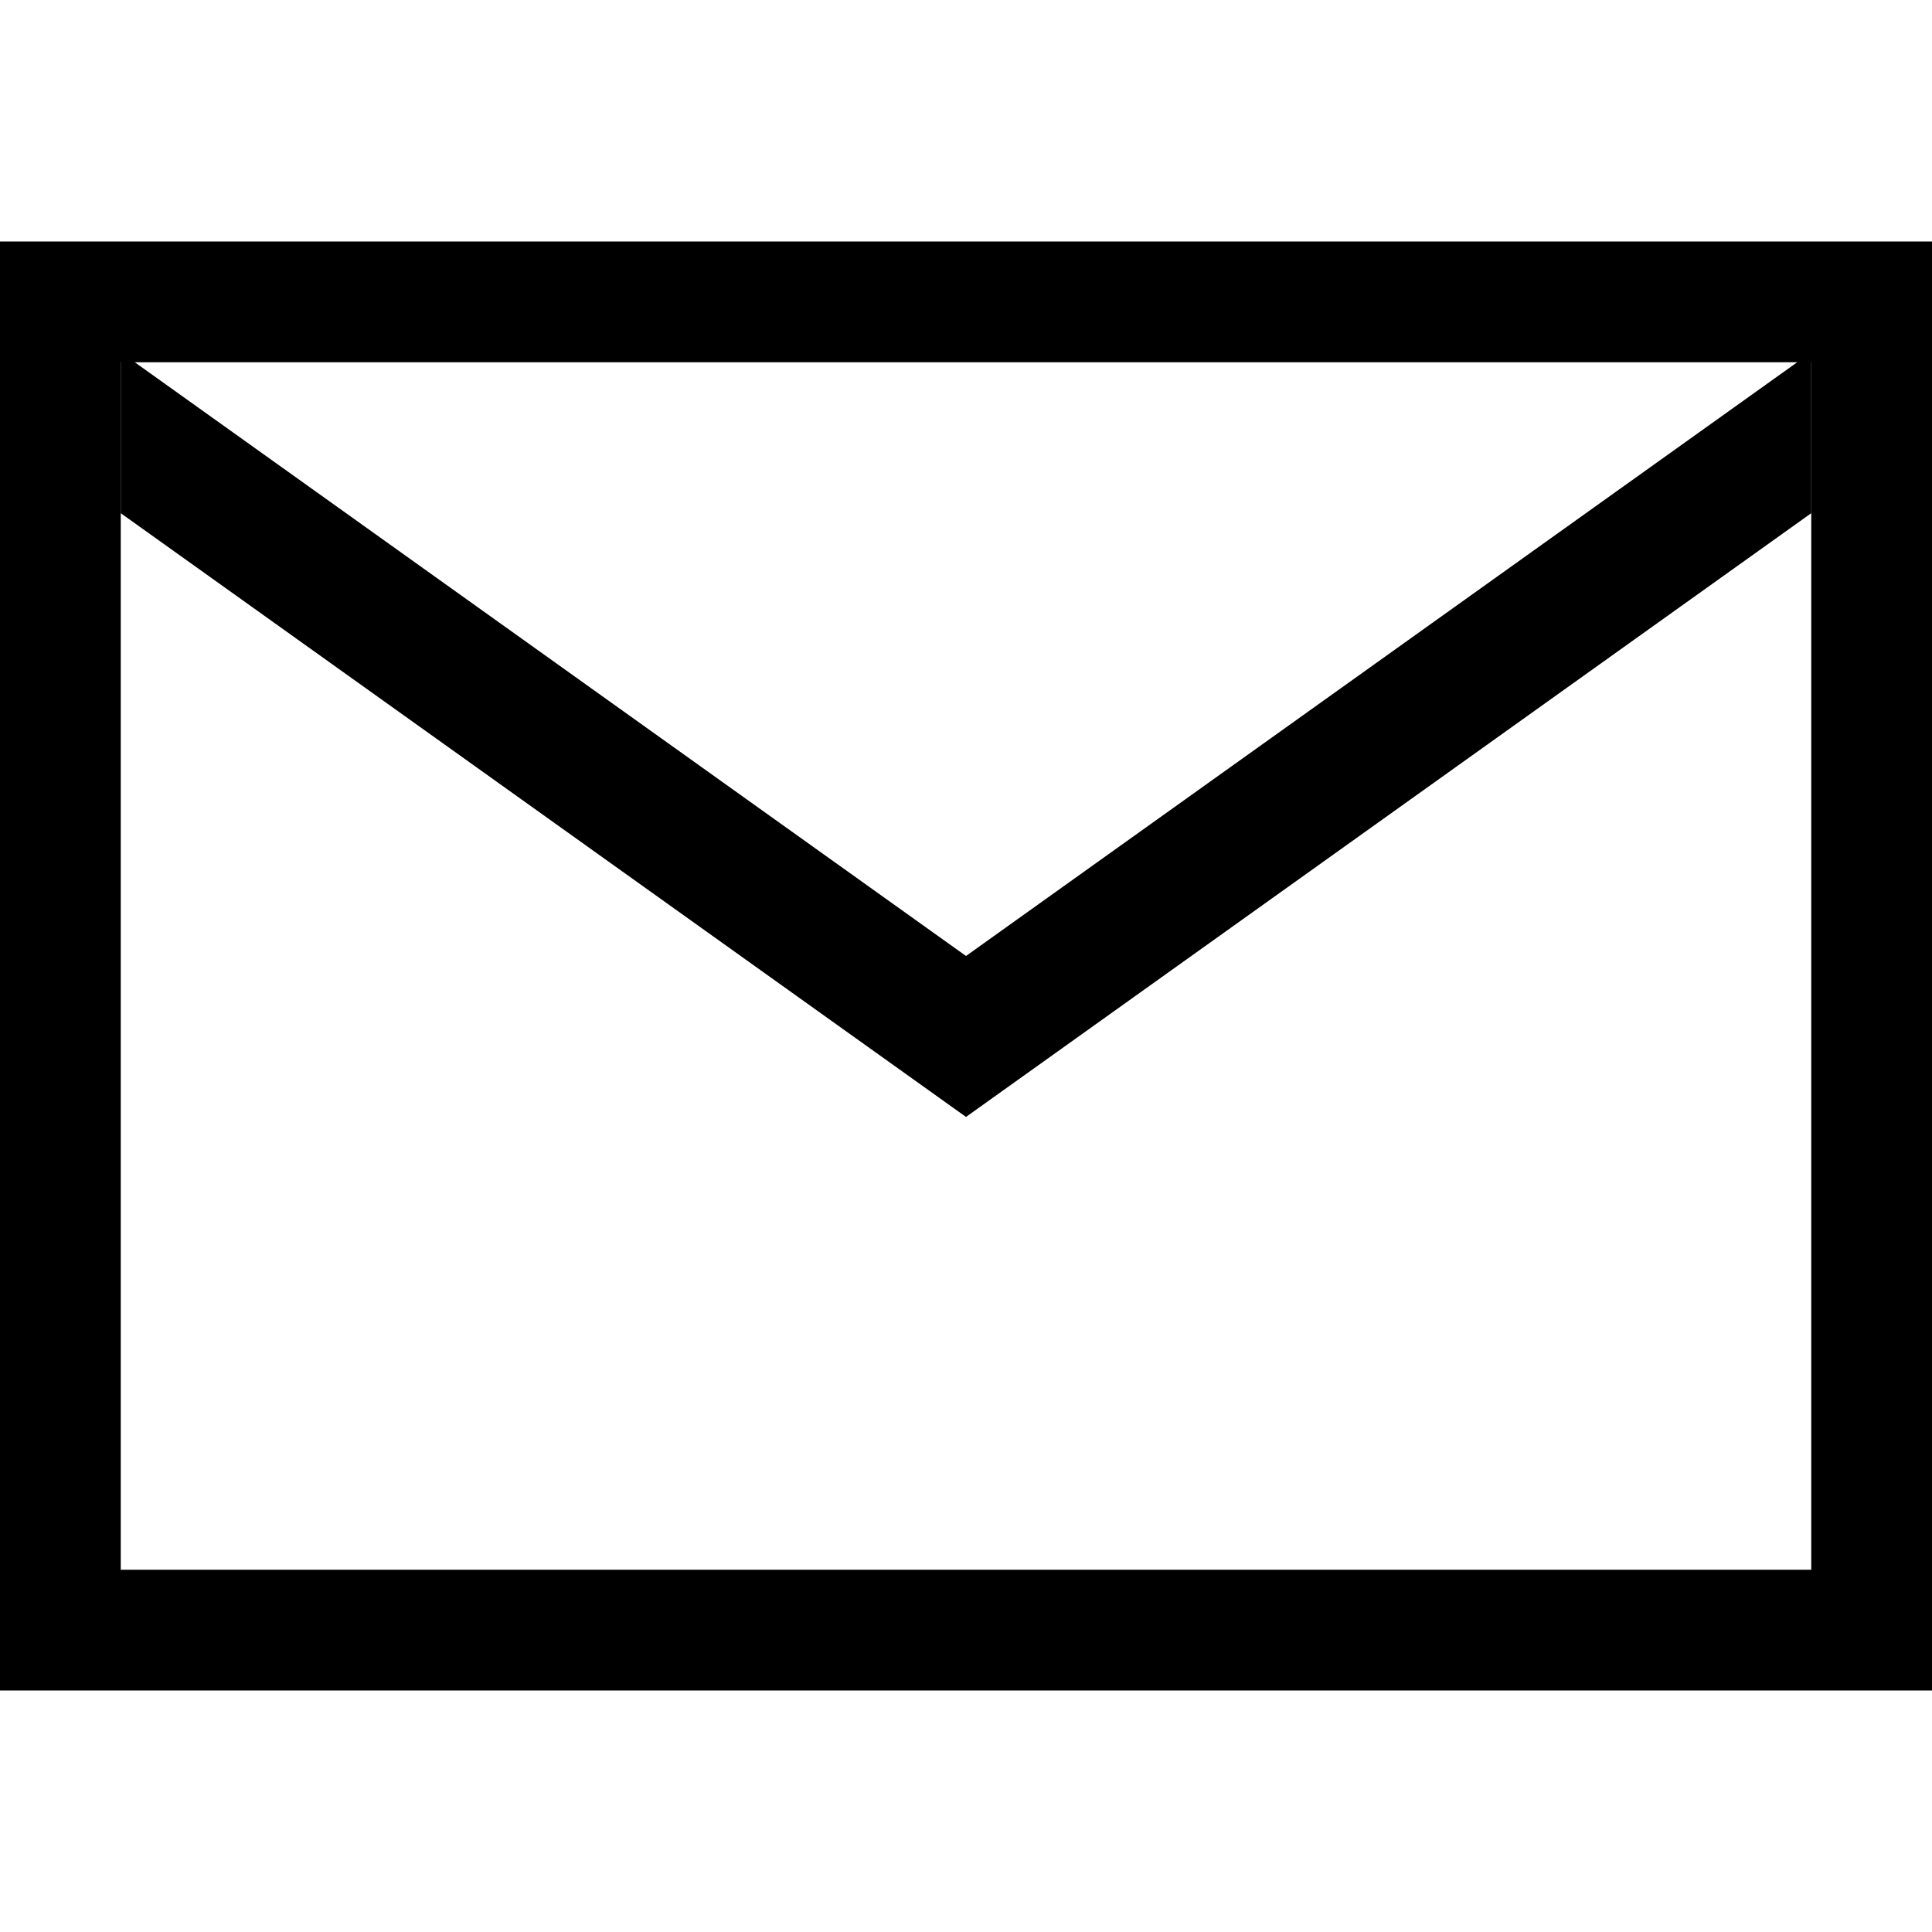
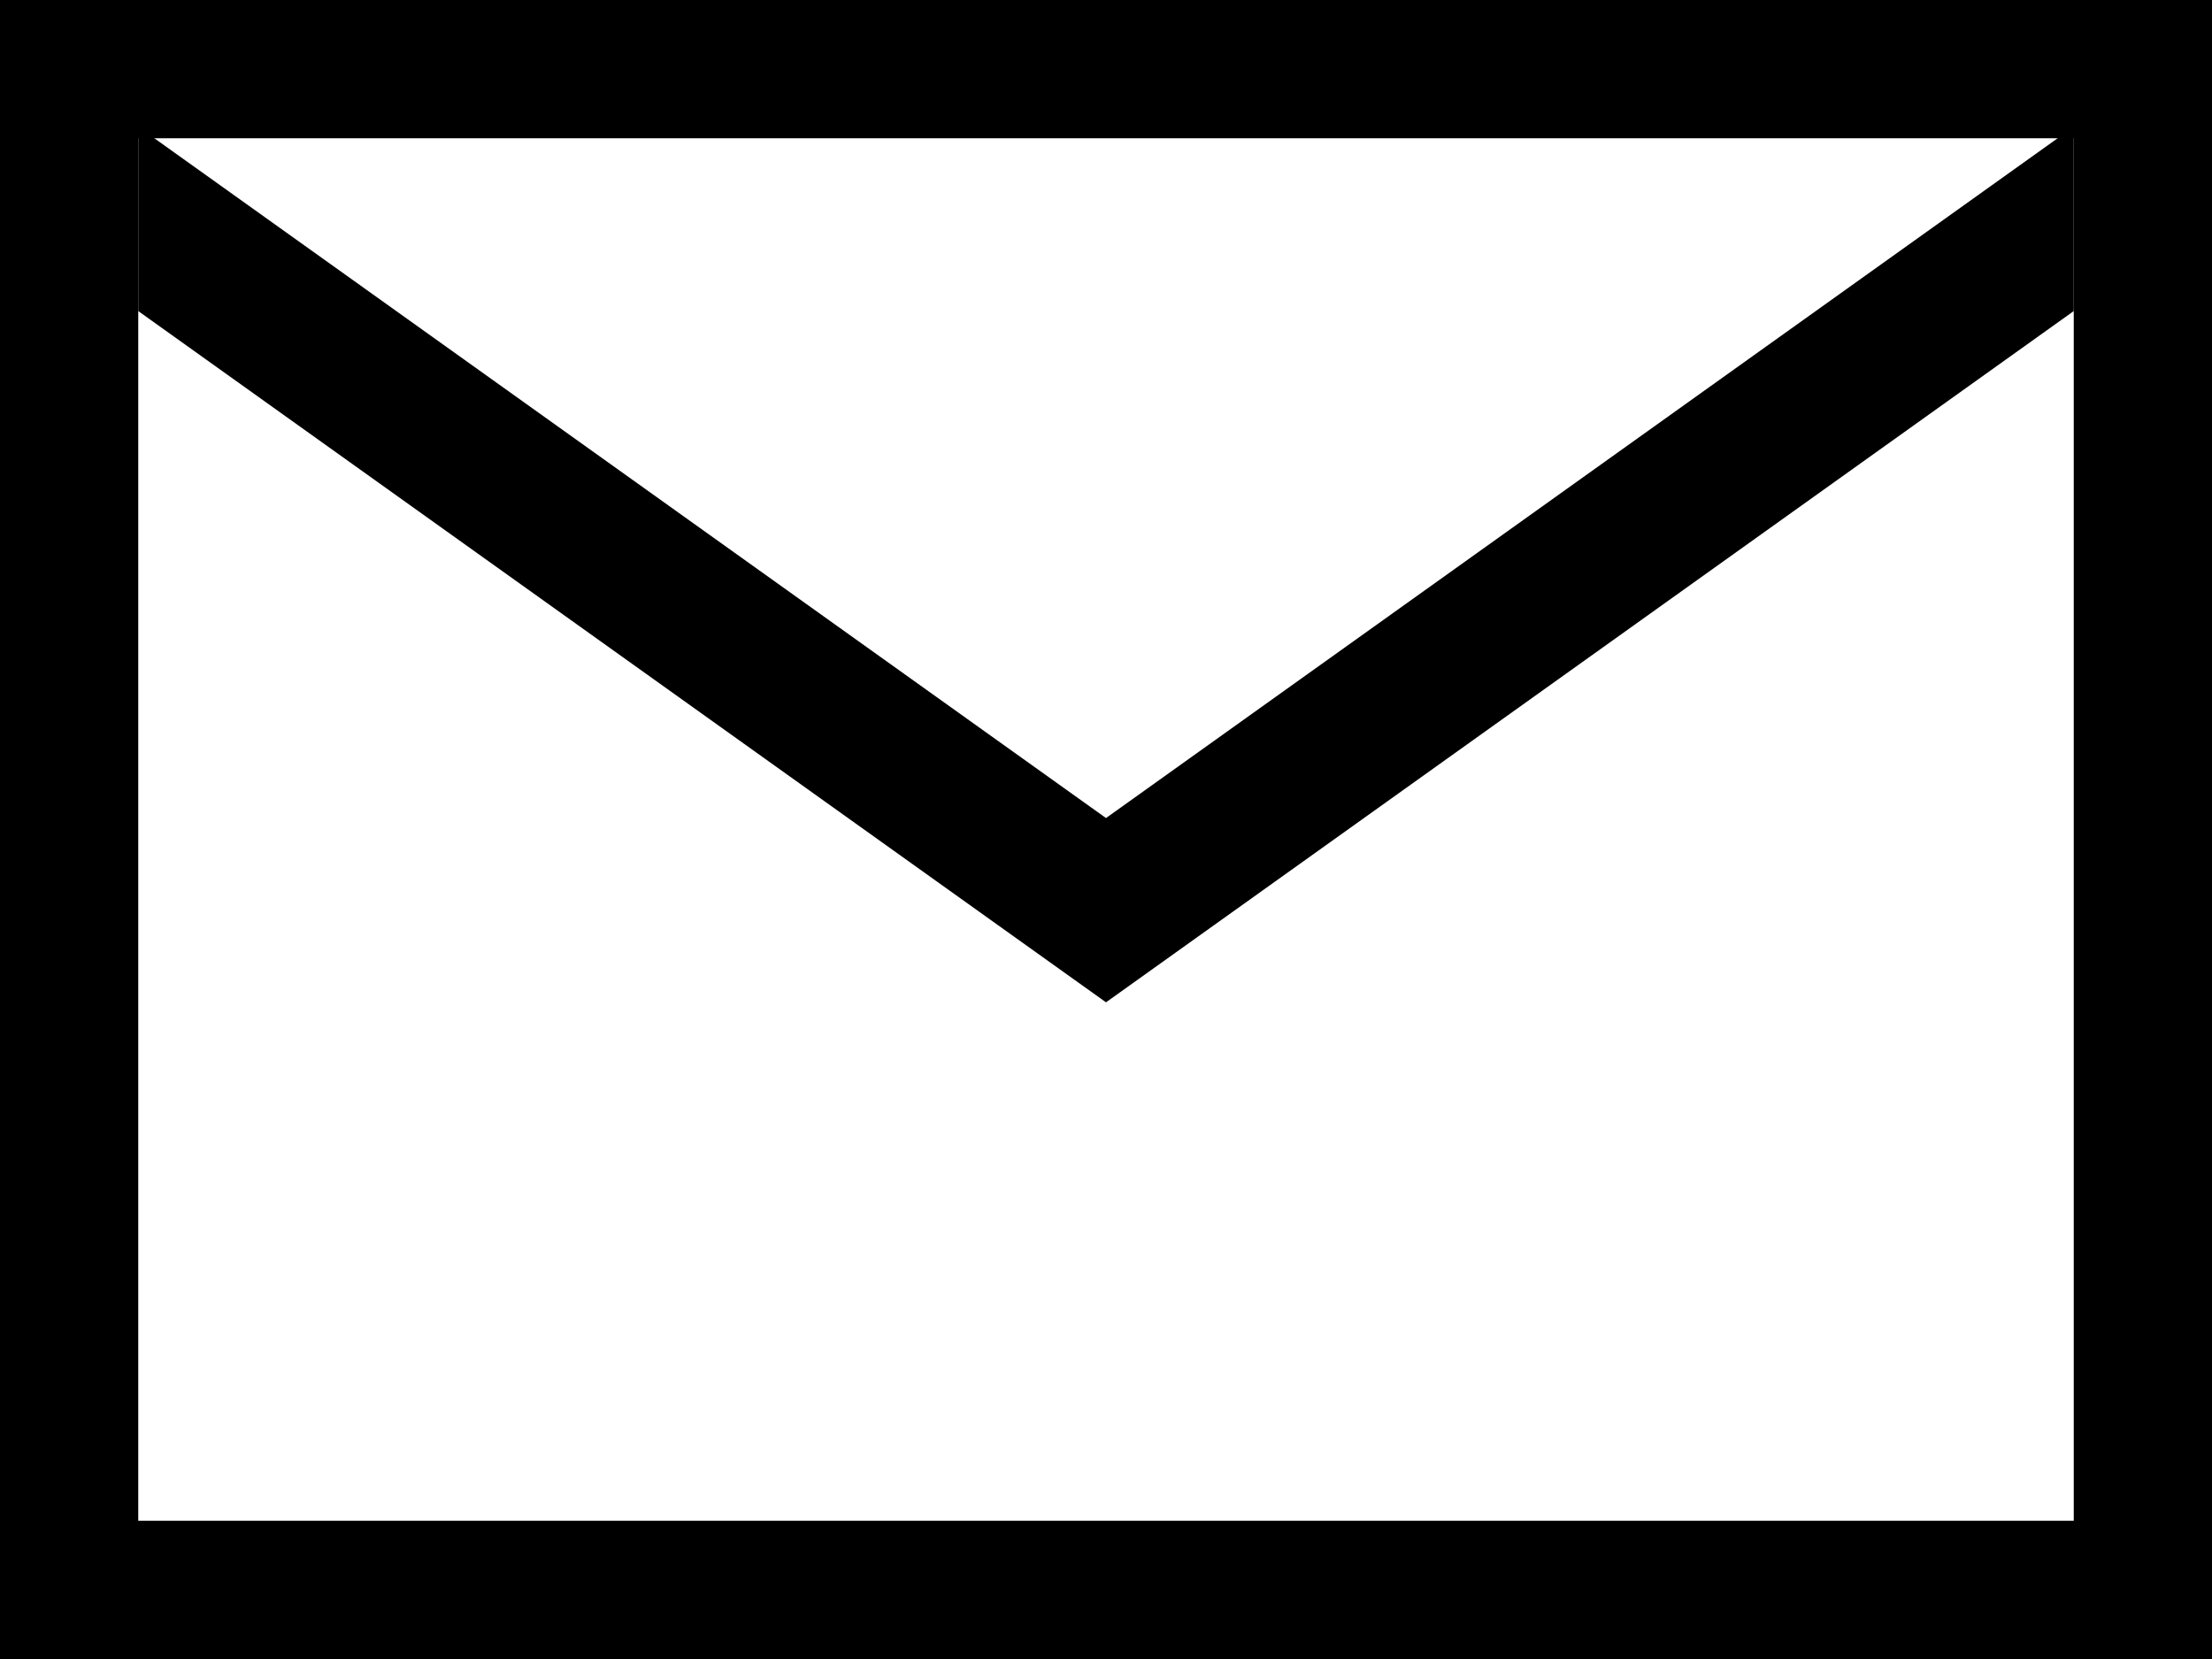
- <svg xmlns="http://www.w3.org/2000/svg" t="1644305786242" class="icon" viewBox="0 0 1024 1024" version="1.1" p-id="7592" width="160" height="160">
-   <path d="M64 186.688 512 506.688 960 186.688 960 272 512 592 64 272Z" p-id="7593" />
-   <path d="M0 128l0 768 1024 0L1024 128 0 128zM960 832 64 832 64 192l896 0L960 832z" p-id="7594" />
+ <svg xmlns="http://www.w3.org/2000/svg" width="40px" height="30px" viewBox="0 0 40 30" version="1.1">
+   <g id="jumpserver" stroke="none" stroke-width="1" fill="none" fill-rule="evenodd">
+     <g id="email" fill="#000000" fill-rule="nonzero">
+       <polygon id="路径" points="2.5 2.292 20 14.793 37.5 2.292 37.5 5.625 20 18.125 2.5 5.625" />
+       <path d="M0,0 L0,30 L40,30 L40,0 L0,0 Z M37.5,27.5 L2.5,27.5 L2.5,2.5 L37.5,2.5 L37.5,27.5 Z" id="形状" />
+     </g>
+   </g>
</svg>
